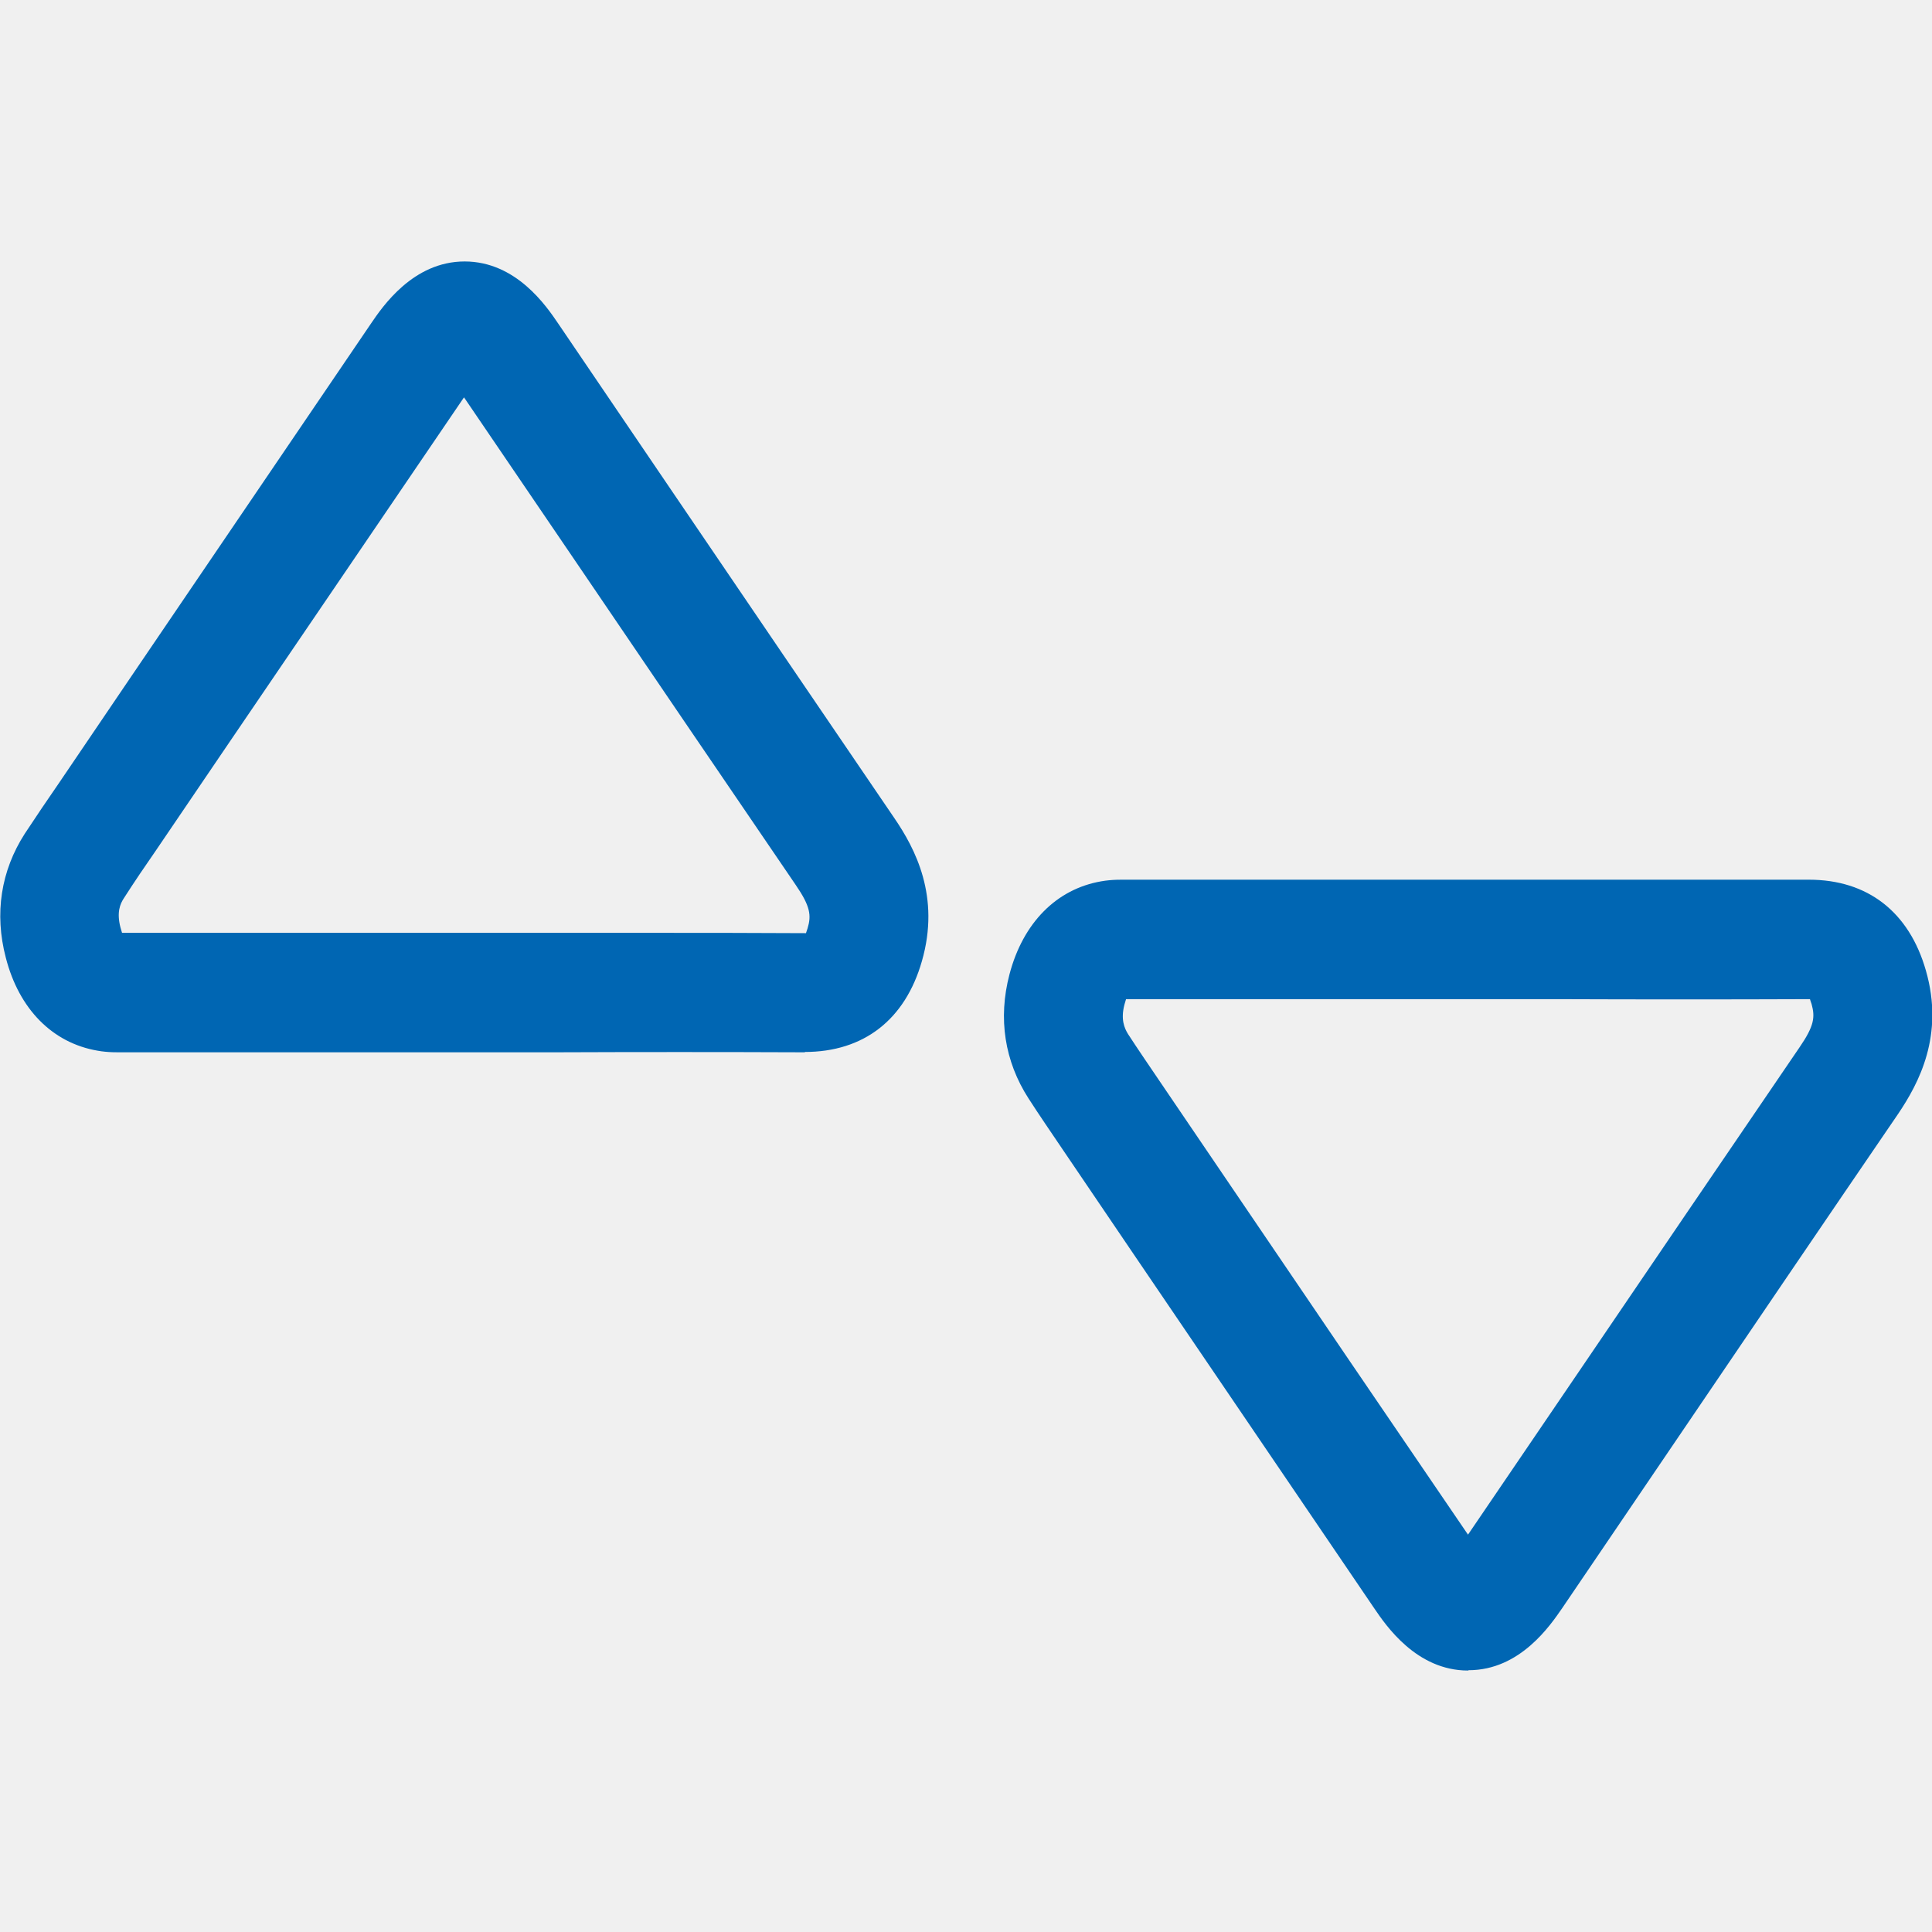
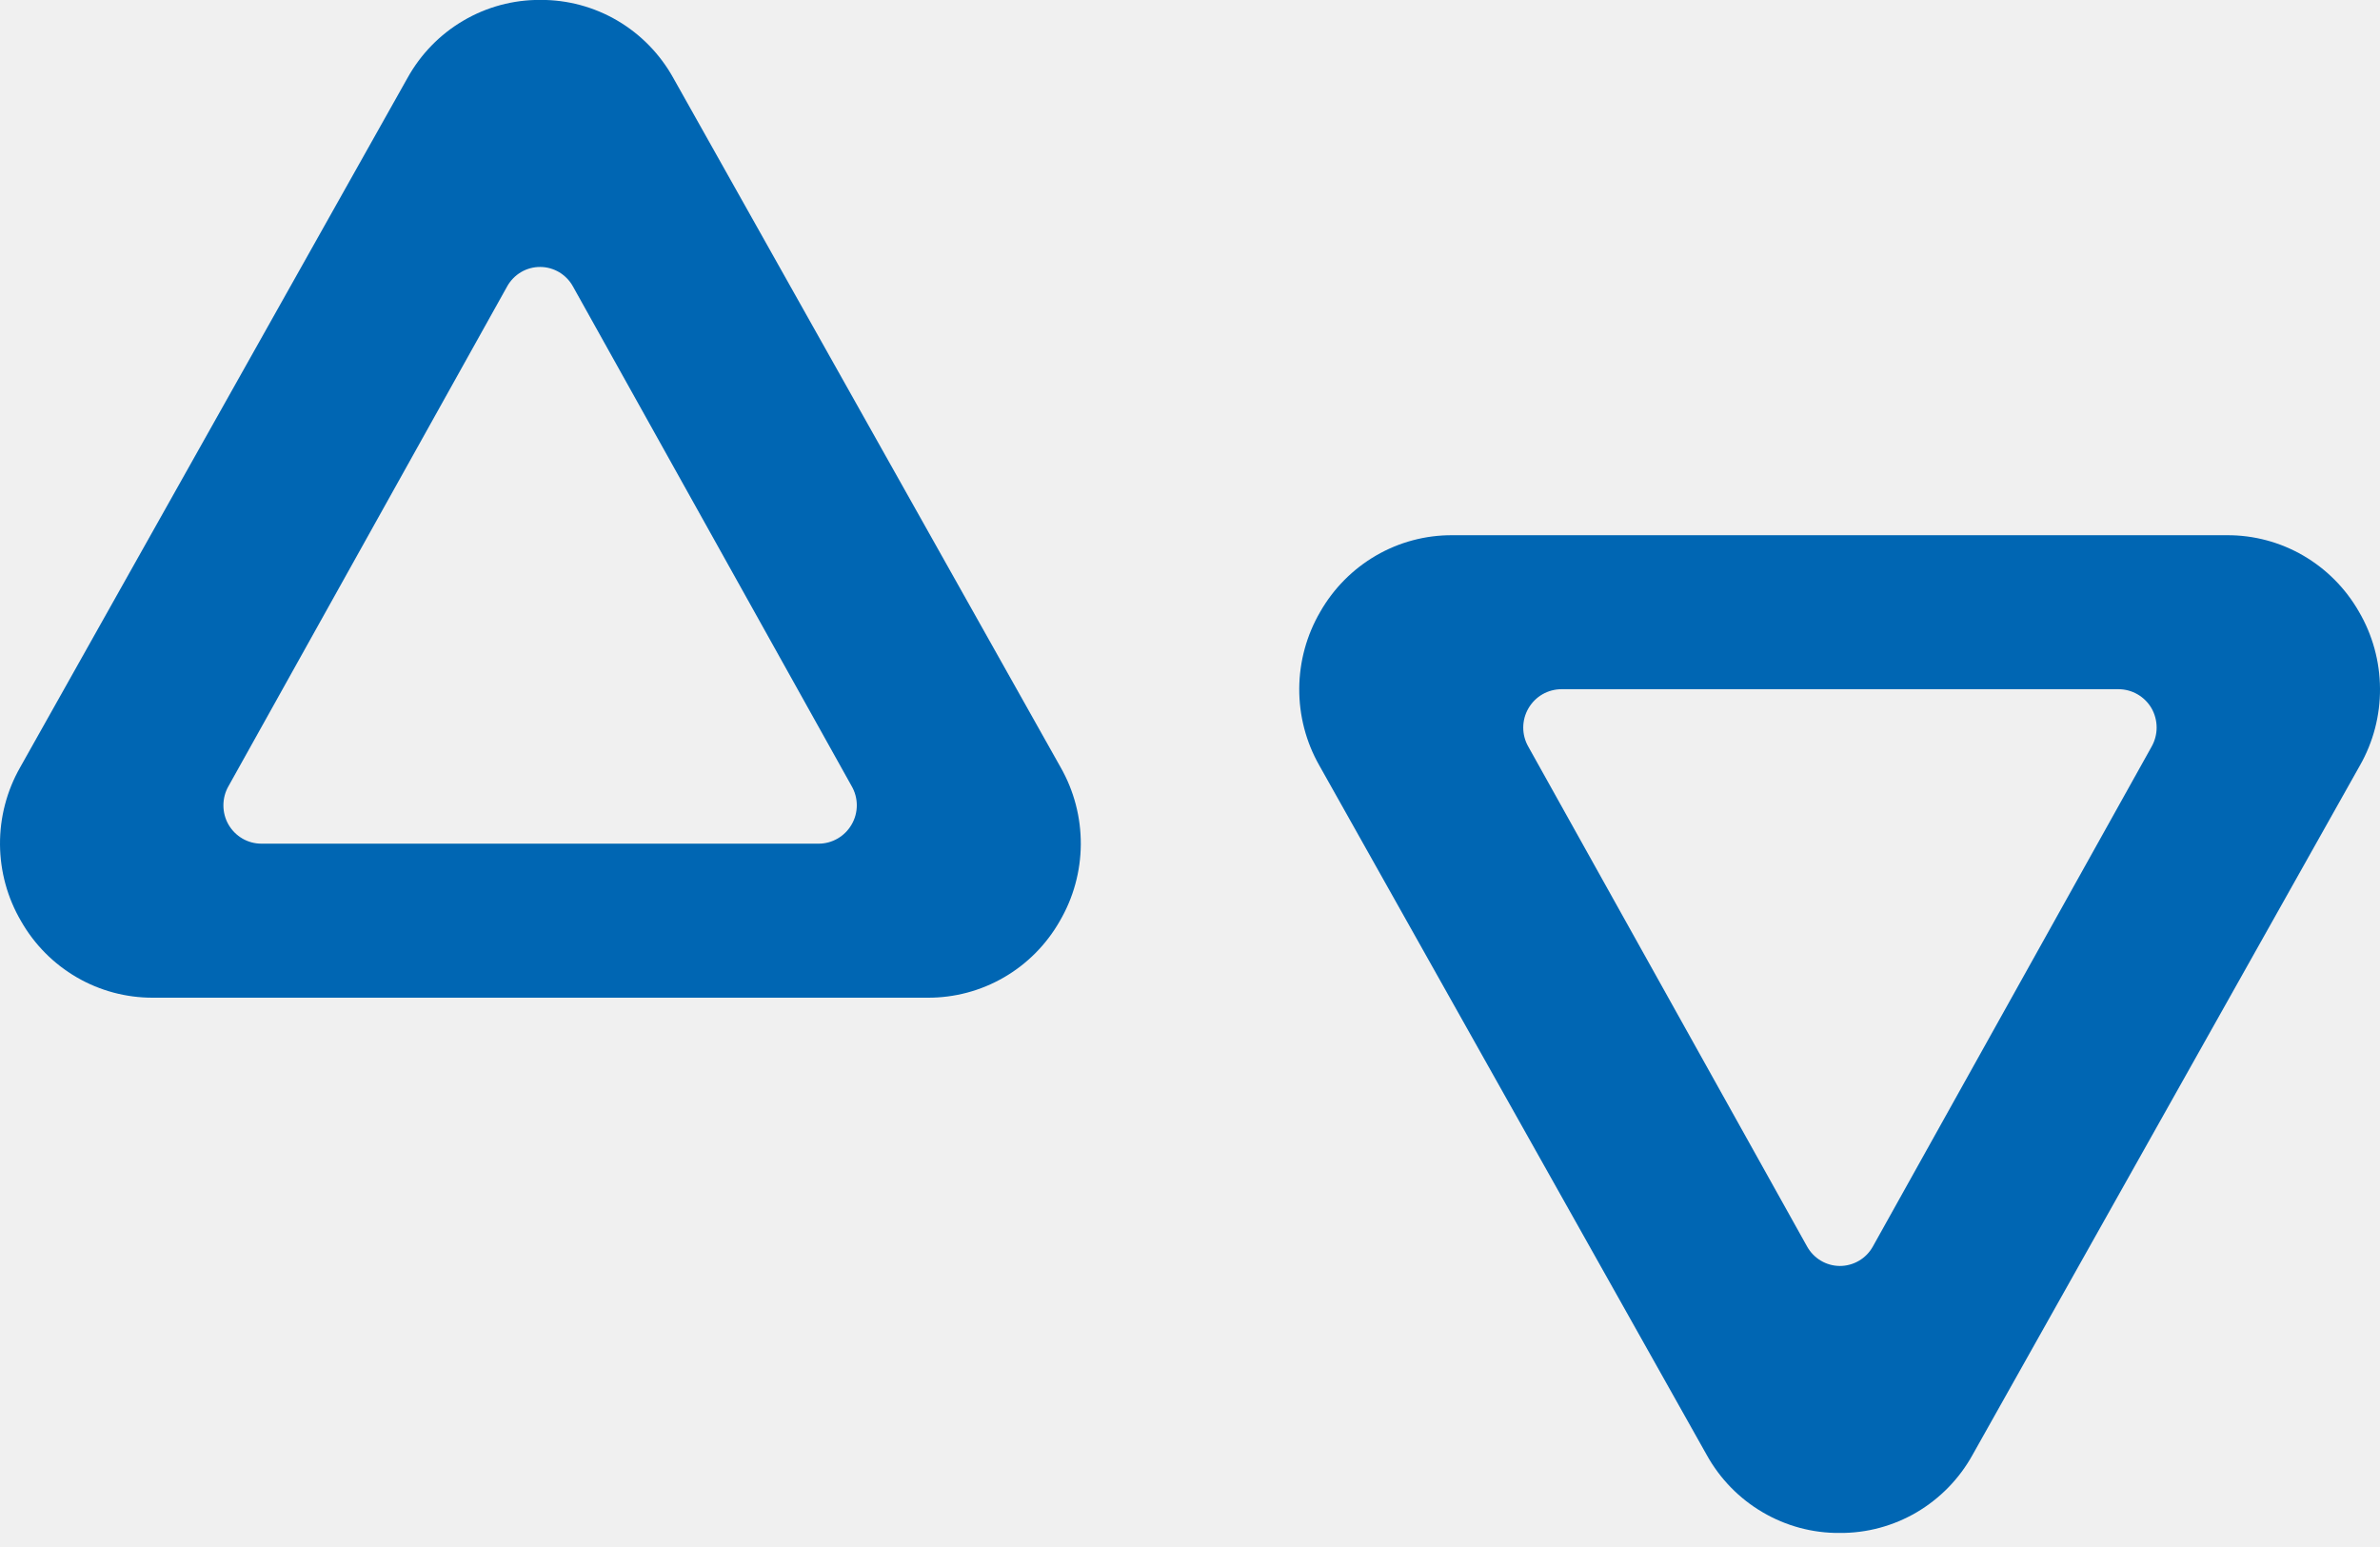
- <svg xmlns="http://www.w3.org/2000/svg" id="a" viewBox="0 0 60 60">
+ <svg xmlns="http://www.w3.org/2000/svg" width="60" height="39" viewBox="0 0 60 39" fill="none">
+   <g clip-path="url(#clip0_5331_1237)">
+     <path d="M23.388 25.152H3.859C3.185 25.155 2.521 24.979 1.936 24.639C1.351 24.3 0.866 23.81 0.53 23.22C0.187 22.634 0.004 21.967 6.91768e-05 21.287C-0.004 20.607 0.171 19.937 0.507 19.347L10.271 1.969C10.604 1.367 11.09 0.867 11.68 0.521C12.27 0.174 12.941 -0.007 13.624 -0.002C14.306 -0.006 14.977 0.174 15.567 0.521C16.157 0.868 16.643 1.368 16.976 1.969L26.74 19.347C27.076 19.937 27.251 20.607 27.247 21.287C27.243 21.967 27.06 22.634 26.717 23.22C26.381 23.81 25.896 24.3 25.311 24.639C24.726 24.979 24.062 25.155 23.388 25.152ZM13.624 6.73C13.453 6.728 13.284 6.773 13.136 6.86C12.989 6.947 12.867 7.072 12.784 7.223L5.761 19.818C5.676 19.965 5.632 20.133 5.632 20.303C5.632 20.474 5.676 20.642 5.761 20.789C5.846 20.935 5.967 21.056 6.113 21.141C6.258 21.225 6.423 21.269 6.591 21.269H20.637C20.805 21.269 20.97 21.225 21.116 21.14C21.262 21.056 21.384 20.934 21.469 20.787C21.555 20.64 21.6 20.472 21.6 20.302C21.6 20.131 21.555 19.963 21.469 19.816L14.444 7.221C14.363 7.074 14.244 6.951 14.1 6.864C13.955 6.778 13.791 6.731 13.624 6.73V6.73Z" fill="#0066B3" />
+     <path d="M36.613 13.493L56.141 13.493C56.816 13.489 57.48 13.666 58.064 14.005C58.649 14.345 59.134 14.834 59.471 15.424C59.813 16.01 59.996 16.677 60 17.358C60.005 18.038 59.83 18.707 59.494 19.297L49.729 36.676C49.397 37.277 48.91 37.777 48.321 38.124C47.731 38.471 47.059 38.651 46.377 38.646C45.694 38.651 45.023 38.47 44.434 38.123C43.844 37.777 43.357 37.277 43.025 36.676L33.26 19.297C32.924 18.707 32.75 18.038 32.754 17.358C32.758 16.677 32.941 16.01 33.283 15.424C33.62 14.834 34.105 14.345 34.69 14.005C35.274 13.666 35.938 13.489 36.613 13.493ZM46.377 31.915C46.548 31.916 46.716 31.871 46.864 31.784C47.012 31.698 47.134 31.572 47.217 31.421L54.24 18.827C54.324 18.679 54.369 18.512 54.369 18.341C54.369 18.171 54.324 18.003 54.24 17.855C54.155 17.709 54.033 17.588 53.888 17.504C53.742 17.42 53.577 17.375 53.409 17.375L39.364 17.375C39.196 17.375 39.03 17.42 38.884 17.504C38.738 17.589 38.617 17.71 38.532 17.857C38.446 18.005 38.401 18.172 38.401 18.343C38.401 18.514 38.446 18.681 38.532 18.829L45.556 31.423C45.638 31.571 45.757 31.694 45.901 31.78C46.045 31.867 46.209 31.913 46.377 31.915V31.915Z" fill="#0066B3" />
+   </g>
  <defs>
-     <style>.b{fill:#0066B3;}</style>
+     <clipPath id="clip0_5331_1237">
+       <rect width="60" height="38.644" fill="white" />
+     </clipPath>
  </defs>
-   <path class="b" d="M25,32.68h-.03c-2.58-.01-5.16-.01-7.74,0H3.88c-.22,0-.52,.01-.85-.05-1.4-.24-2.44-1.29-2.85-2.89-.36-1.37-.15-2.7,.59-3.85,.35-.53,.7-1.05,1.06-1.57l2.21-3.26c2.49-3.67,4.99-7.34,7.48-11.01,.36-.53,1.31-1.93,2.91-1.93h0c1.6,0,2.54,1.39,2.9,1.92l3.51,5.17c2.31,3.4,4.62,6.8,6.93,10.19,.65,.95,1.44,2.44,.86,4.45-.52,1.82-1.81,2.82-3.64,2.82Zm-4.94-3.71c1.64,0,3.29,0,4.93,.01h.04s.03-.09,.05-.15c.12-.4,.09-.68-.37-1.35-2.32-3.4-4.63-6.8-6.94-10.2l-3.36-4.94c-2.45,3.6-4.89,7.19-7.34,10.79l-2.22,3.27c-.34,.49-.68,.99-1,1.49-.12,.18-.23,.44-.11,.91,.02,.07,.04,.13,.05,.17h13.42c.94,0,1.89,0,2.83,0Z" />
-   <path class="b" d="M45.59,51.88h0c-1.6,0-2.55-1.4-2.91-1.93-2.49-3.67-4.99-7.34-7.48-11.01l-2.21-3.26c-.35-.52-.71-1.04-1.05-1.57-.74-1.15-.95-2.48-.59-3.85,.42-1.6,1.46-2.65,2.85-2.89,.34-.06,.64-.05,.86-.05h13.35c2.58,0,5.16,0,7.74,0h.03c1.82,0,3.11,1,3.63,2.82,.58,2.01-.22,3.5-.86,4.45-2.31,3.38-4.61,6.77-6.91,10.16l-3.53,5.2c-.36,.52-1.3,1.92-2.9,1.92Zm-10.62-20.85s-.03,.1-.05,.17c-.12,.46,0,.73,.11,.91,.33,.51,.67,1,1,1.49l2.22,3.27c2.44,3.6,4.89,7.2,7.34,10.79l3.38-4.97c2.3-3.39,4.61-6.78,6.92-10.17,.46-.67,.48-.94,.37-1.34-.02-.06-.04-.11-.05-.15-.01,0-.03,0-.04,0-2.59,.01-5.18,.01-7.77,0h-13.42Z" />
</svg>
